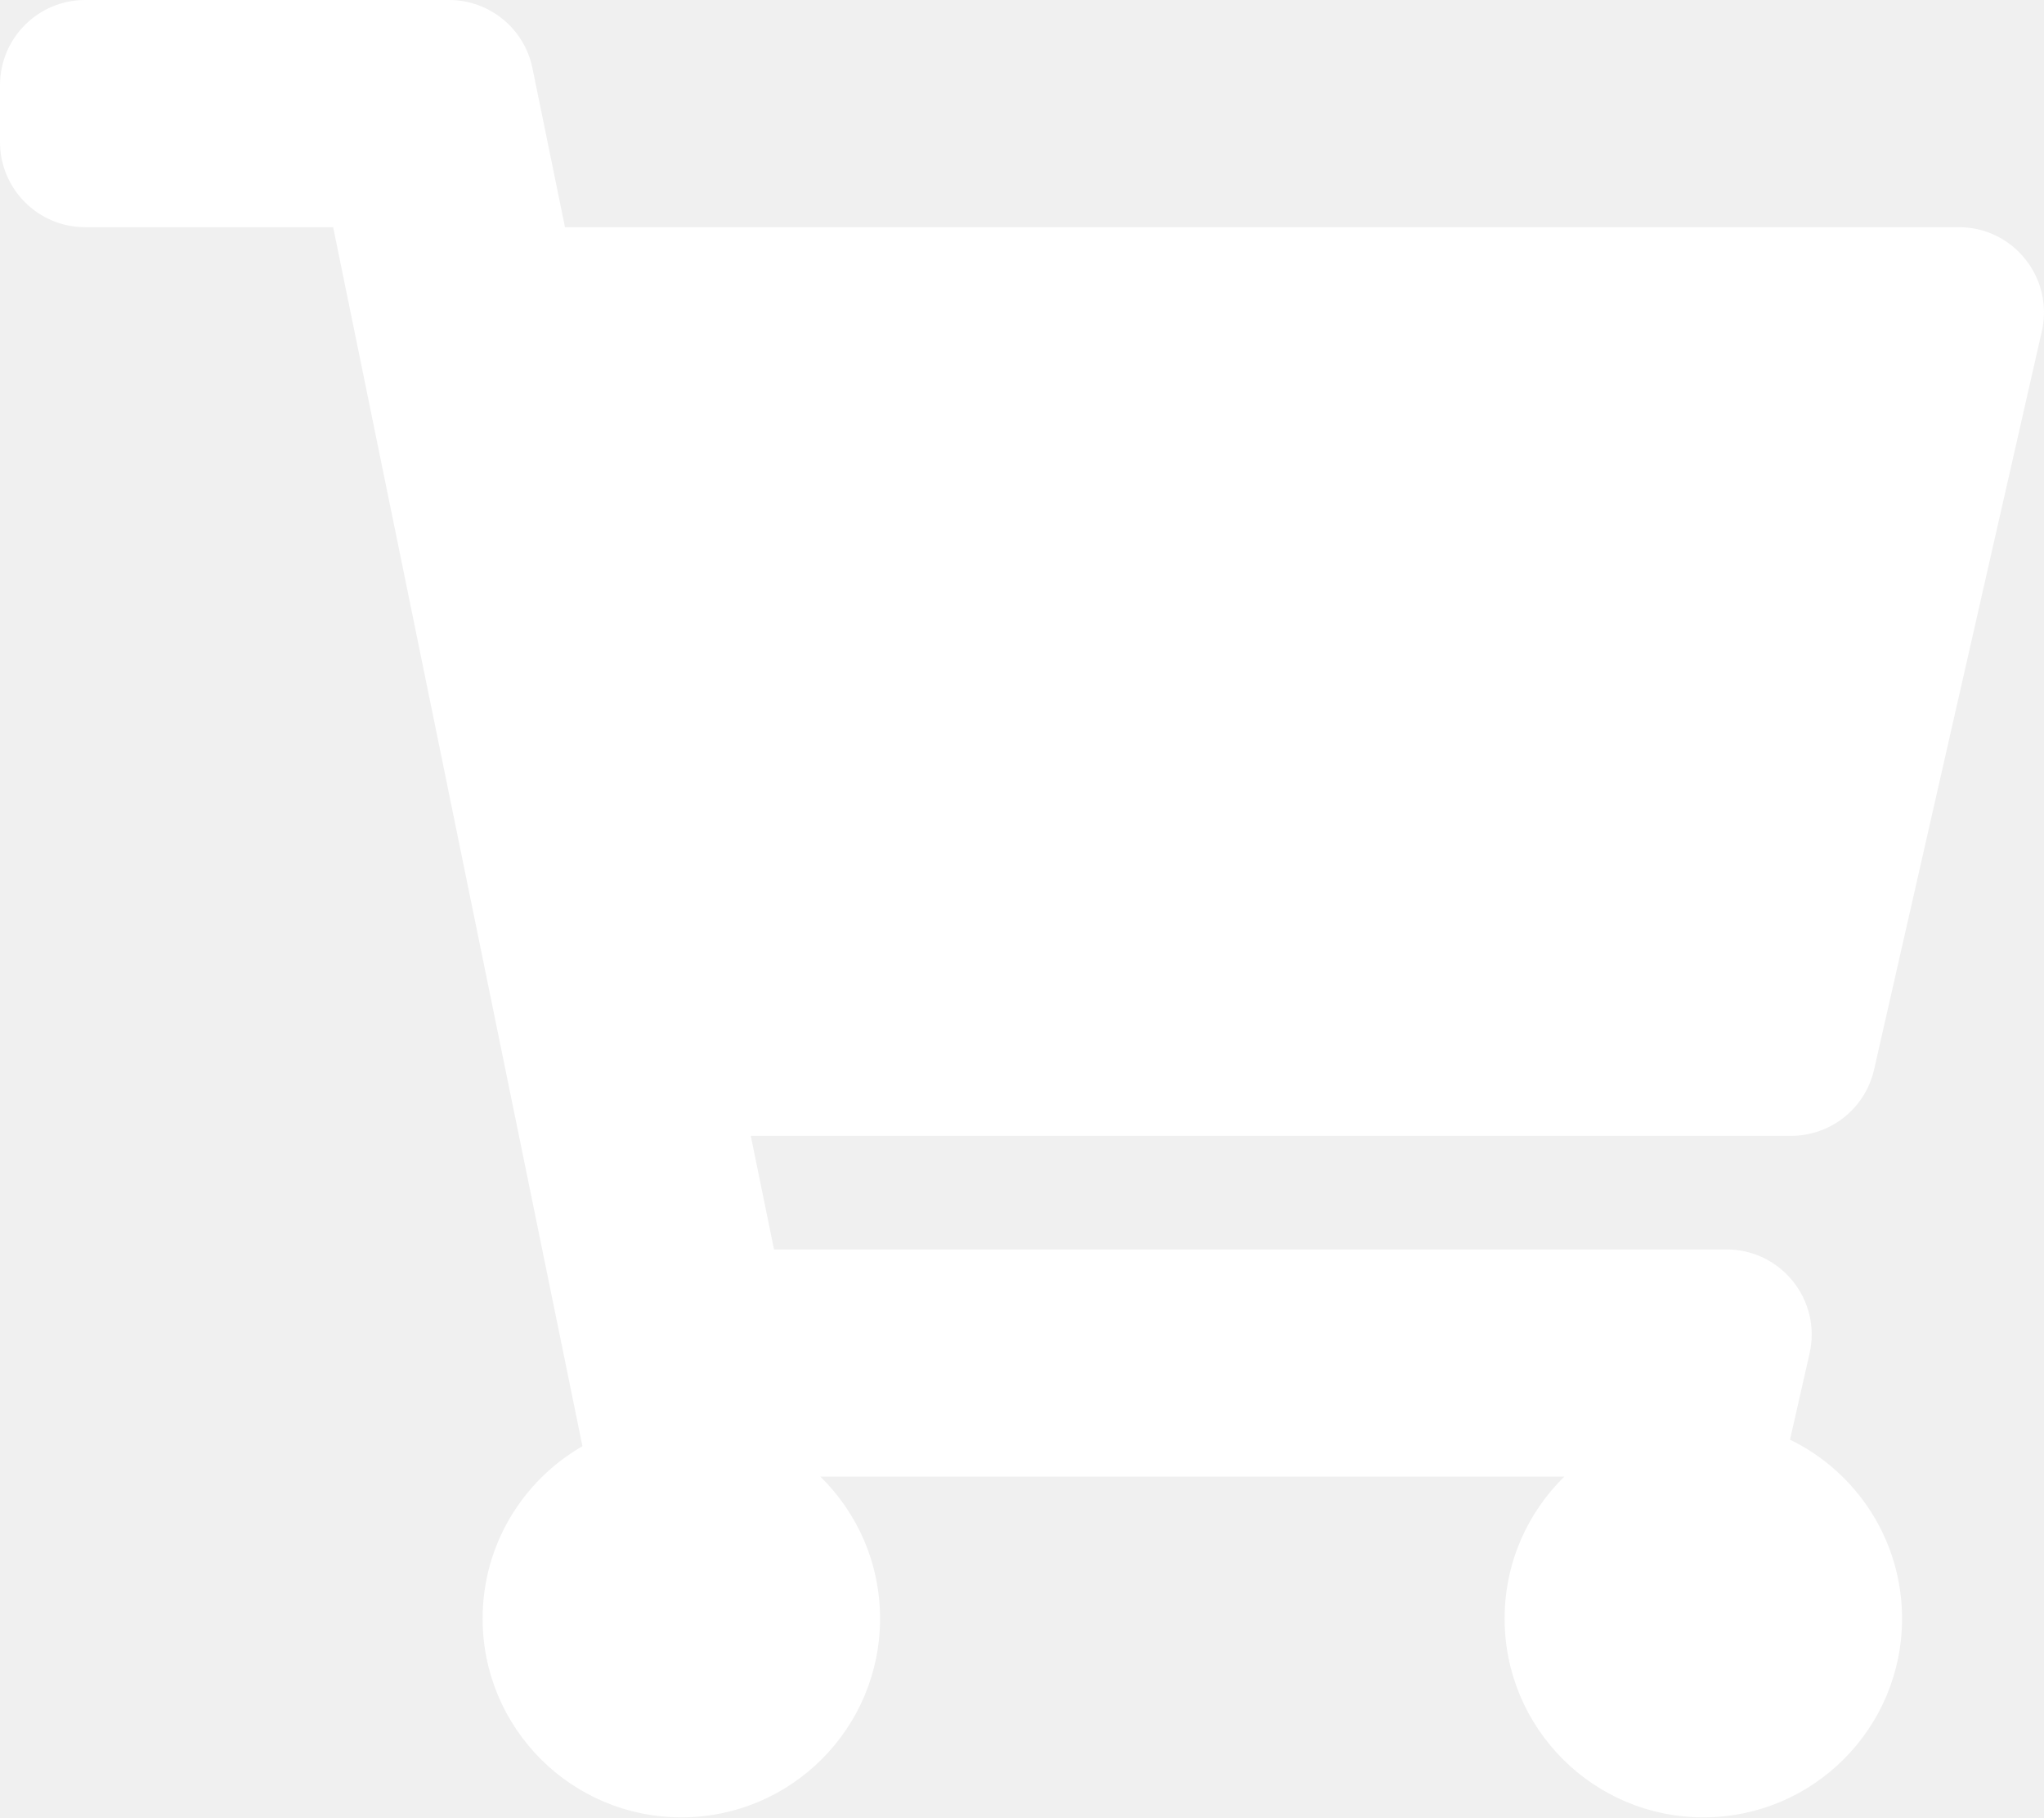
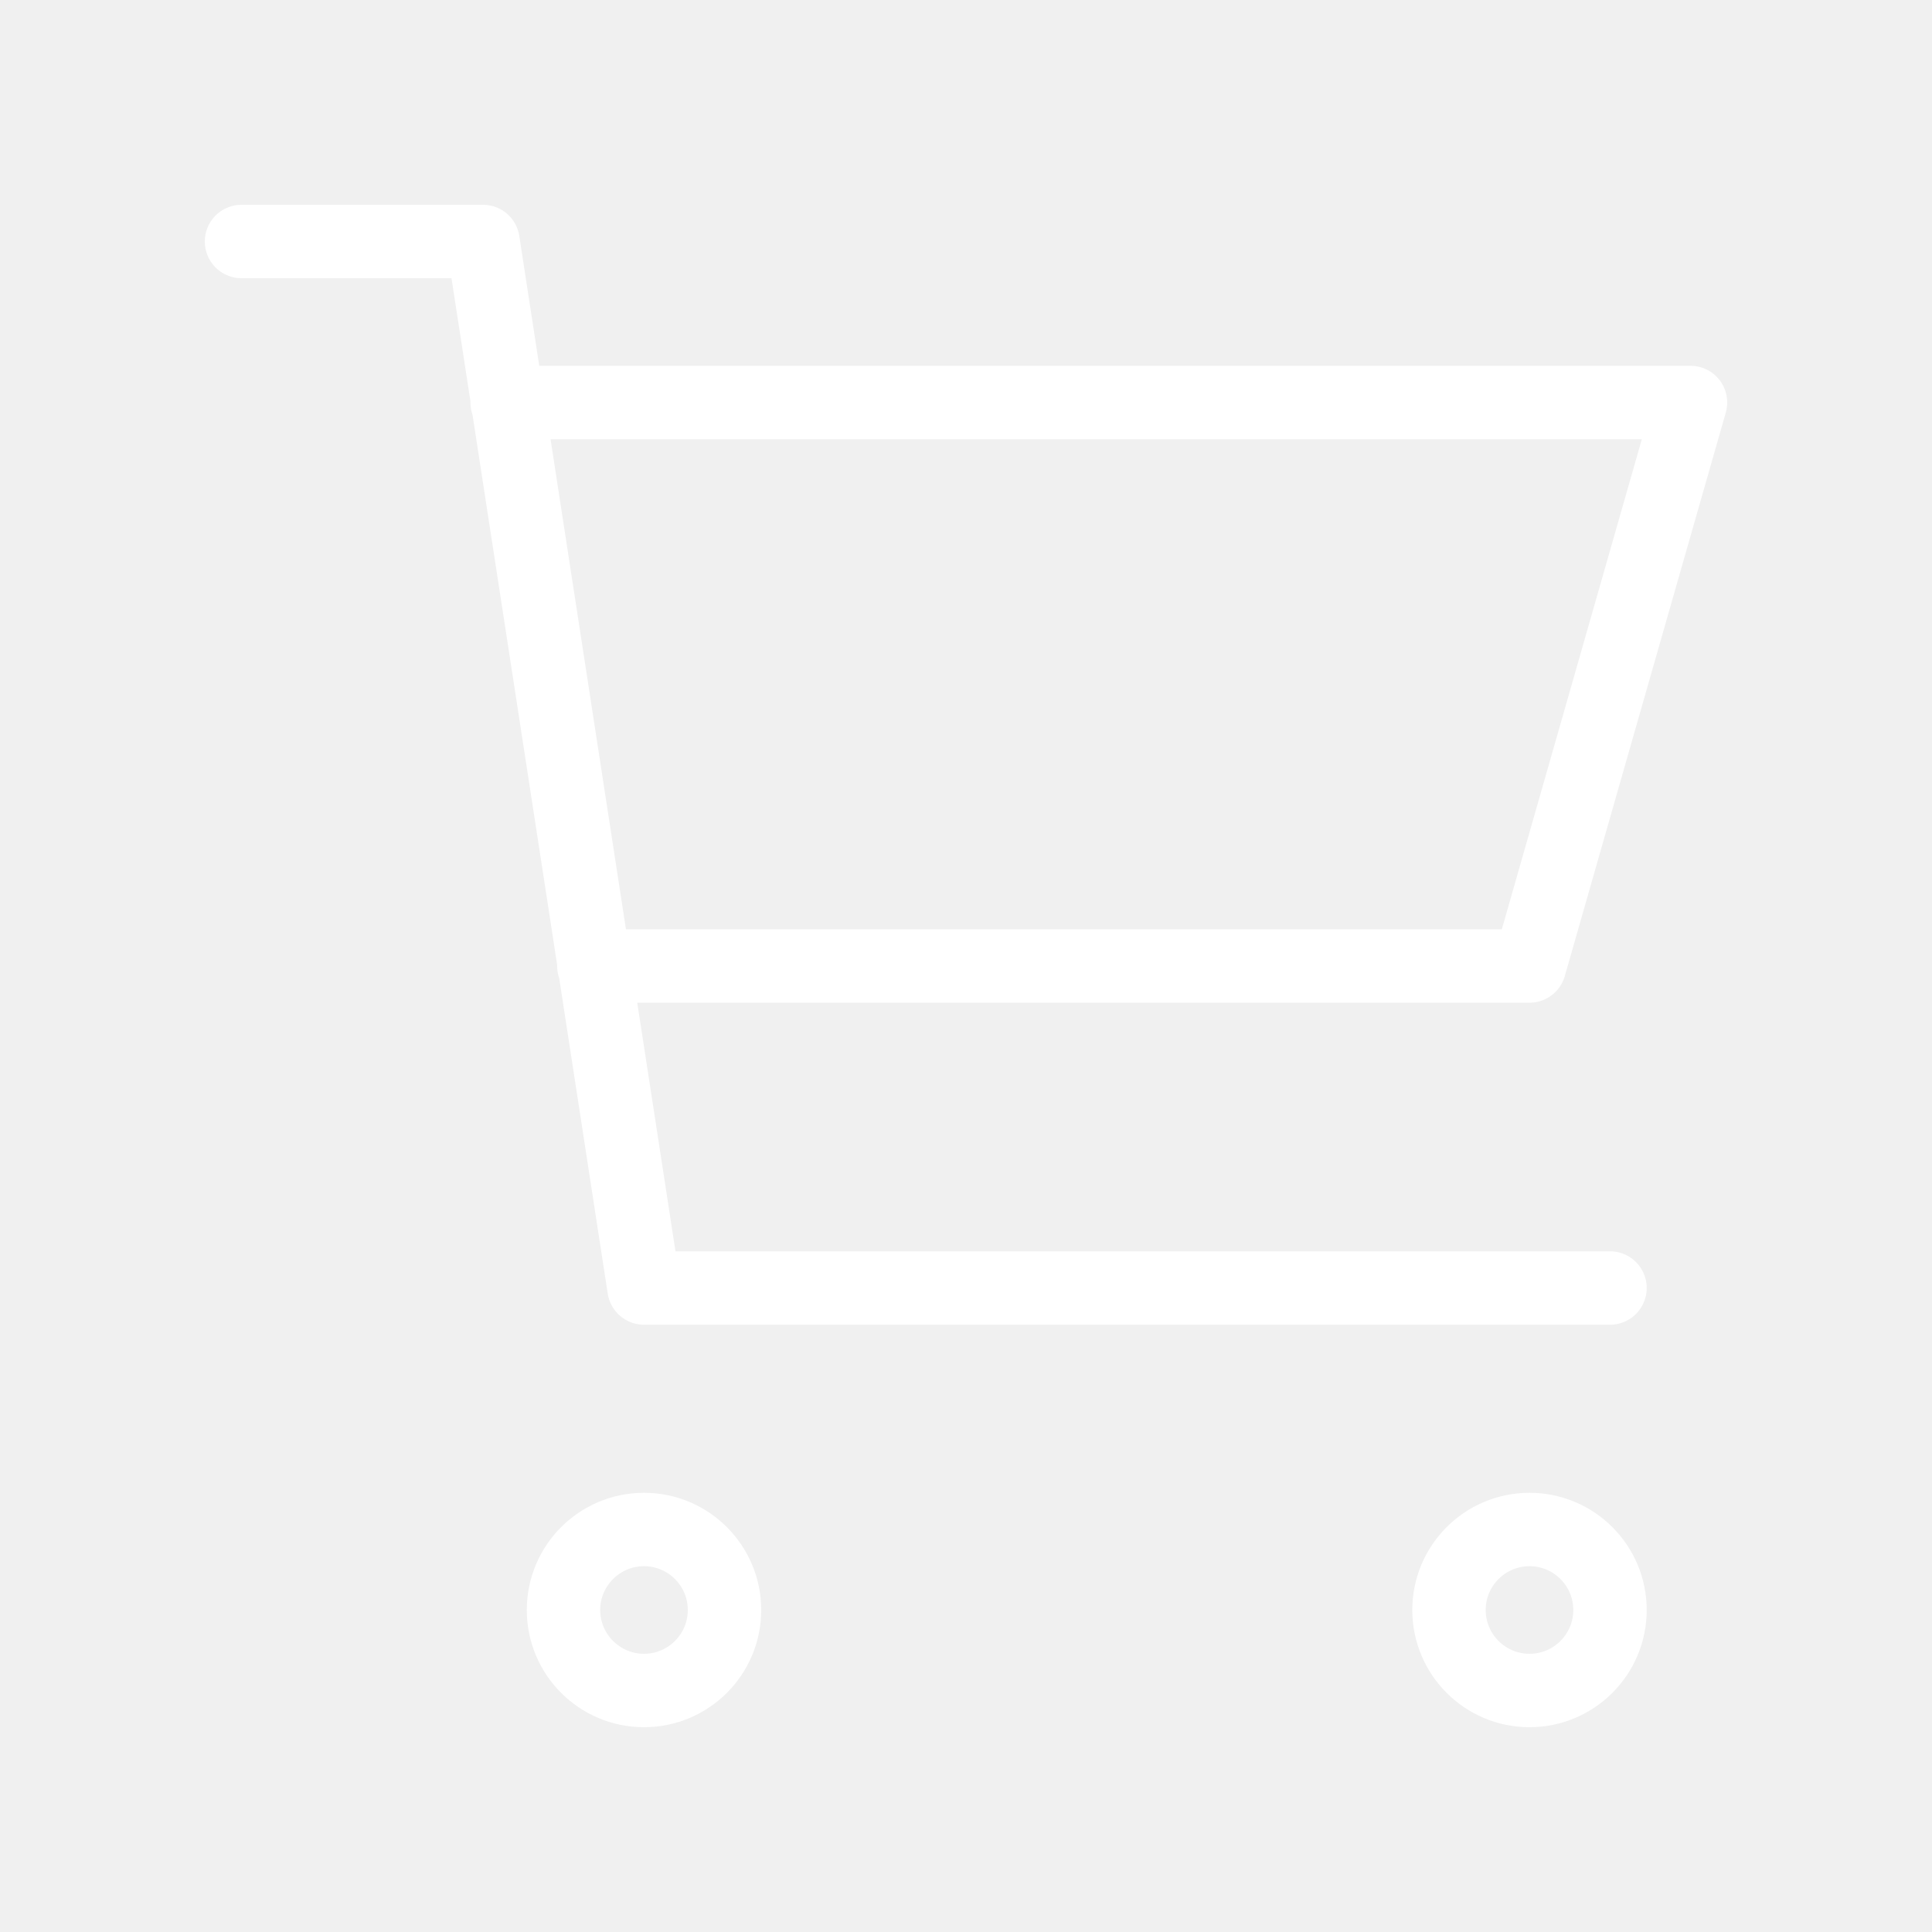
- <svg xmlns="http://www.w3.org/2000/svg" aria-hidden="true" data-prefix="fas" data-icon="shopping-cart" class="svg-inline--fa fa-shopping-cart fa-w-18" role="img" viewBox="0 0 576 512">
-   <path fill="#ffffff" d="M528.12 301.319l47.273-208C578.806 78.301 567.391 64 551.99 64H159.208l-9.166-44.81C147.758 8.021 137.93 0 126.529 0H24C10.745 0 0 10.745 0 24v16c0 13.255 10.745 24 24 24h69.883l70.248 343.435C147.325 417.1 136 435.222 136 456c0 30.928 25.072 56 56 56s56-25.072 56-56c0-15.674-6.447-29.835-16.824-40h209.647C430.447 426.165 424 440.326 424 456c0 30.928 25.072 56 56 56s56-25.072 56-56c0-22.172-12.888-41.332-31.579-50.405l5.517-24.276c3.413-15.018-8.002-29.319-23.403-29.319H218.117l-6.545-32h293.145c11.206 0 20.92-7.754 23.403-18.681z" />
+ <svg xmlns="http://www.w3.org/2000/svg" width="800px" height="800px" viewBox="0 0 24 24" fill="none">
+   <g id="SVGRepo_bgCarrier" stroke-width="0" />
+   <g id="SVGRepo_tracerCarrier" stroke-linecap="round" stroke-linejoin="round" />
+   <g id="SVGRepo_iconCarrier">
+     <path d="M6.3 5H21L19 12H7.377M20 16H8L6 3H3M9 20C9 20.552 8.552 21 8 21C7.448 21 7 20.552 7 20C7 19.448 7.448 19 8 19C8.552 19 9 19.448 9 20ZM20 20C20 20.552 19.552 21 19 21C18.448 21 18 20.552 18 20C18 19.448 18.448 19 19 19C19.552 19 20 19.448 20 20Z" stroke="#ffffff" stroke-width="0.912" stroke-linecap="round" stroke-linejoin="round" />
+   </g>
</svg>
